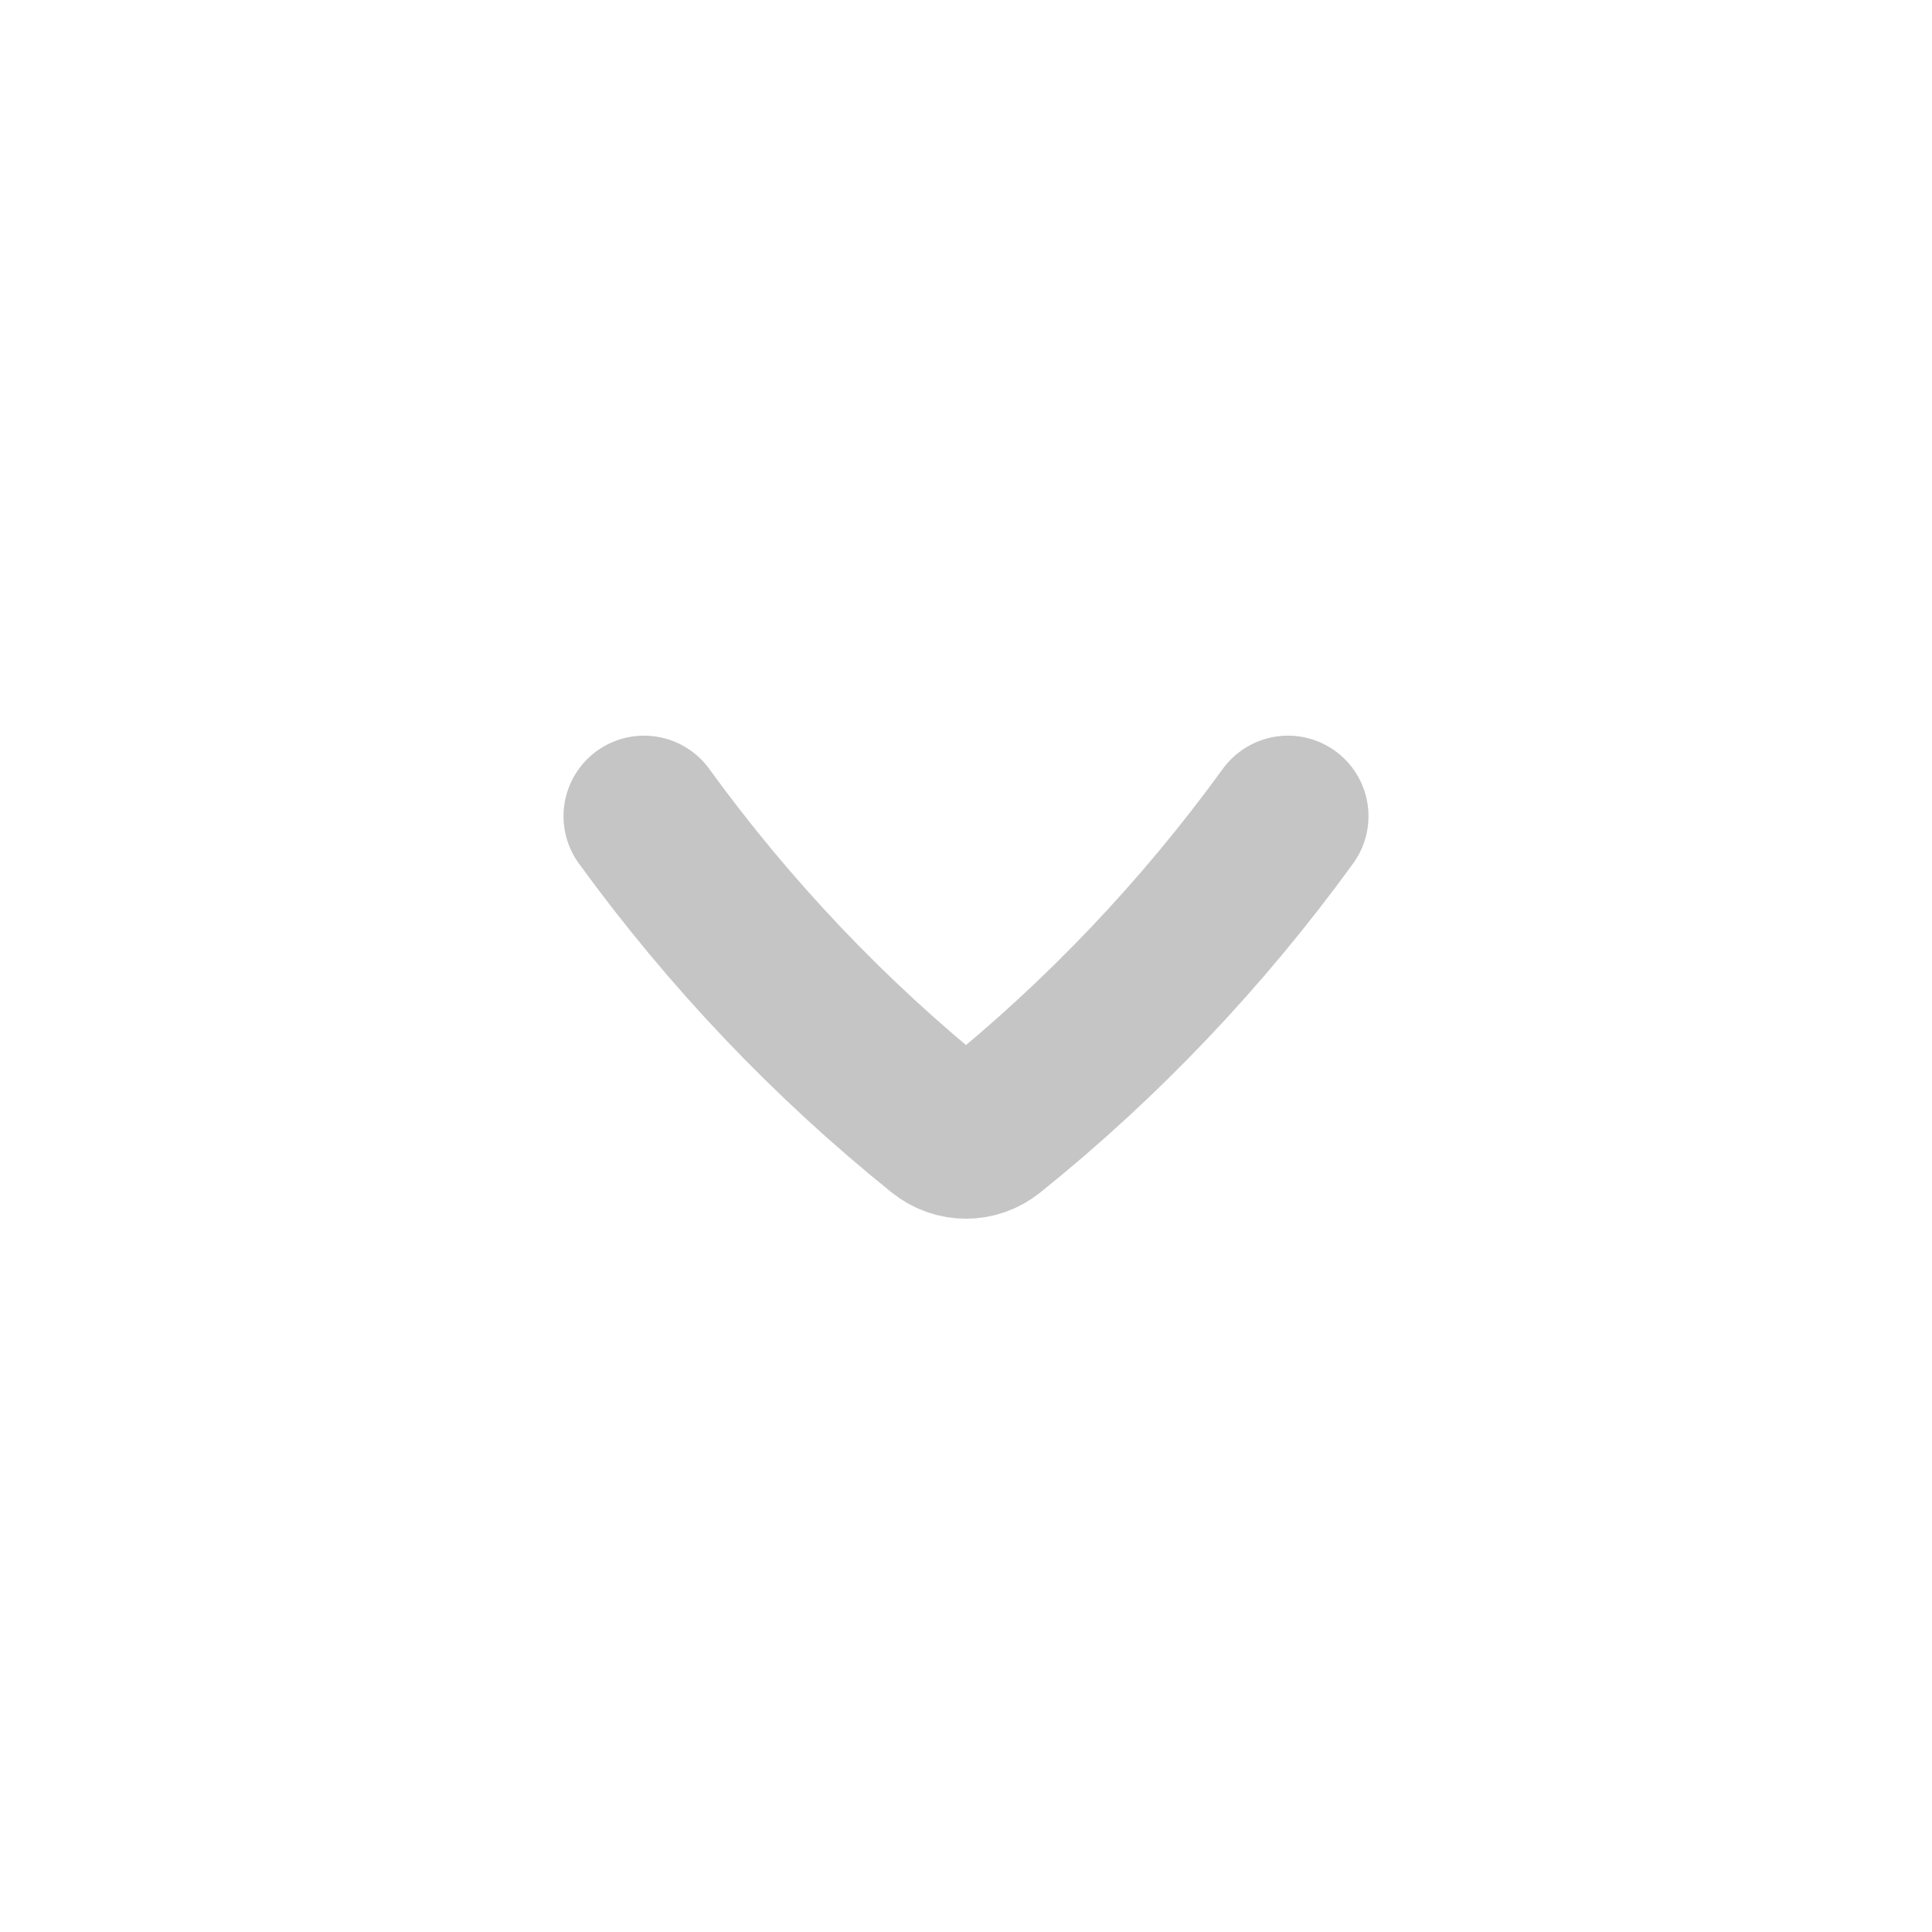
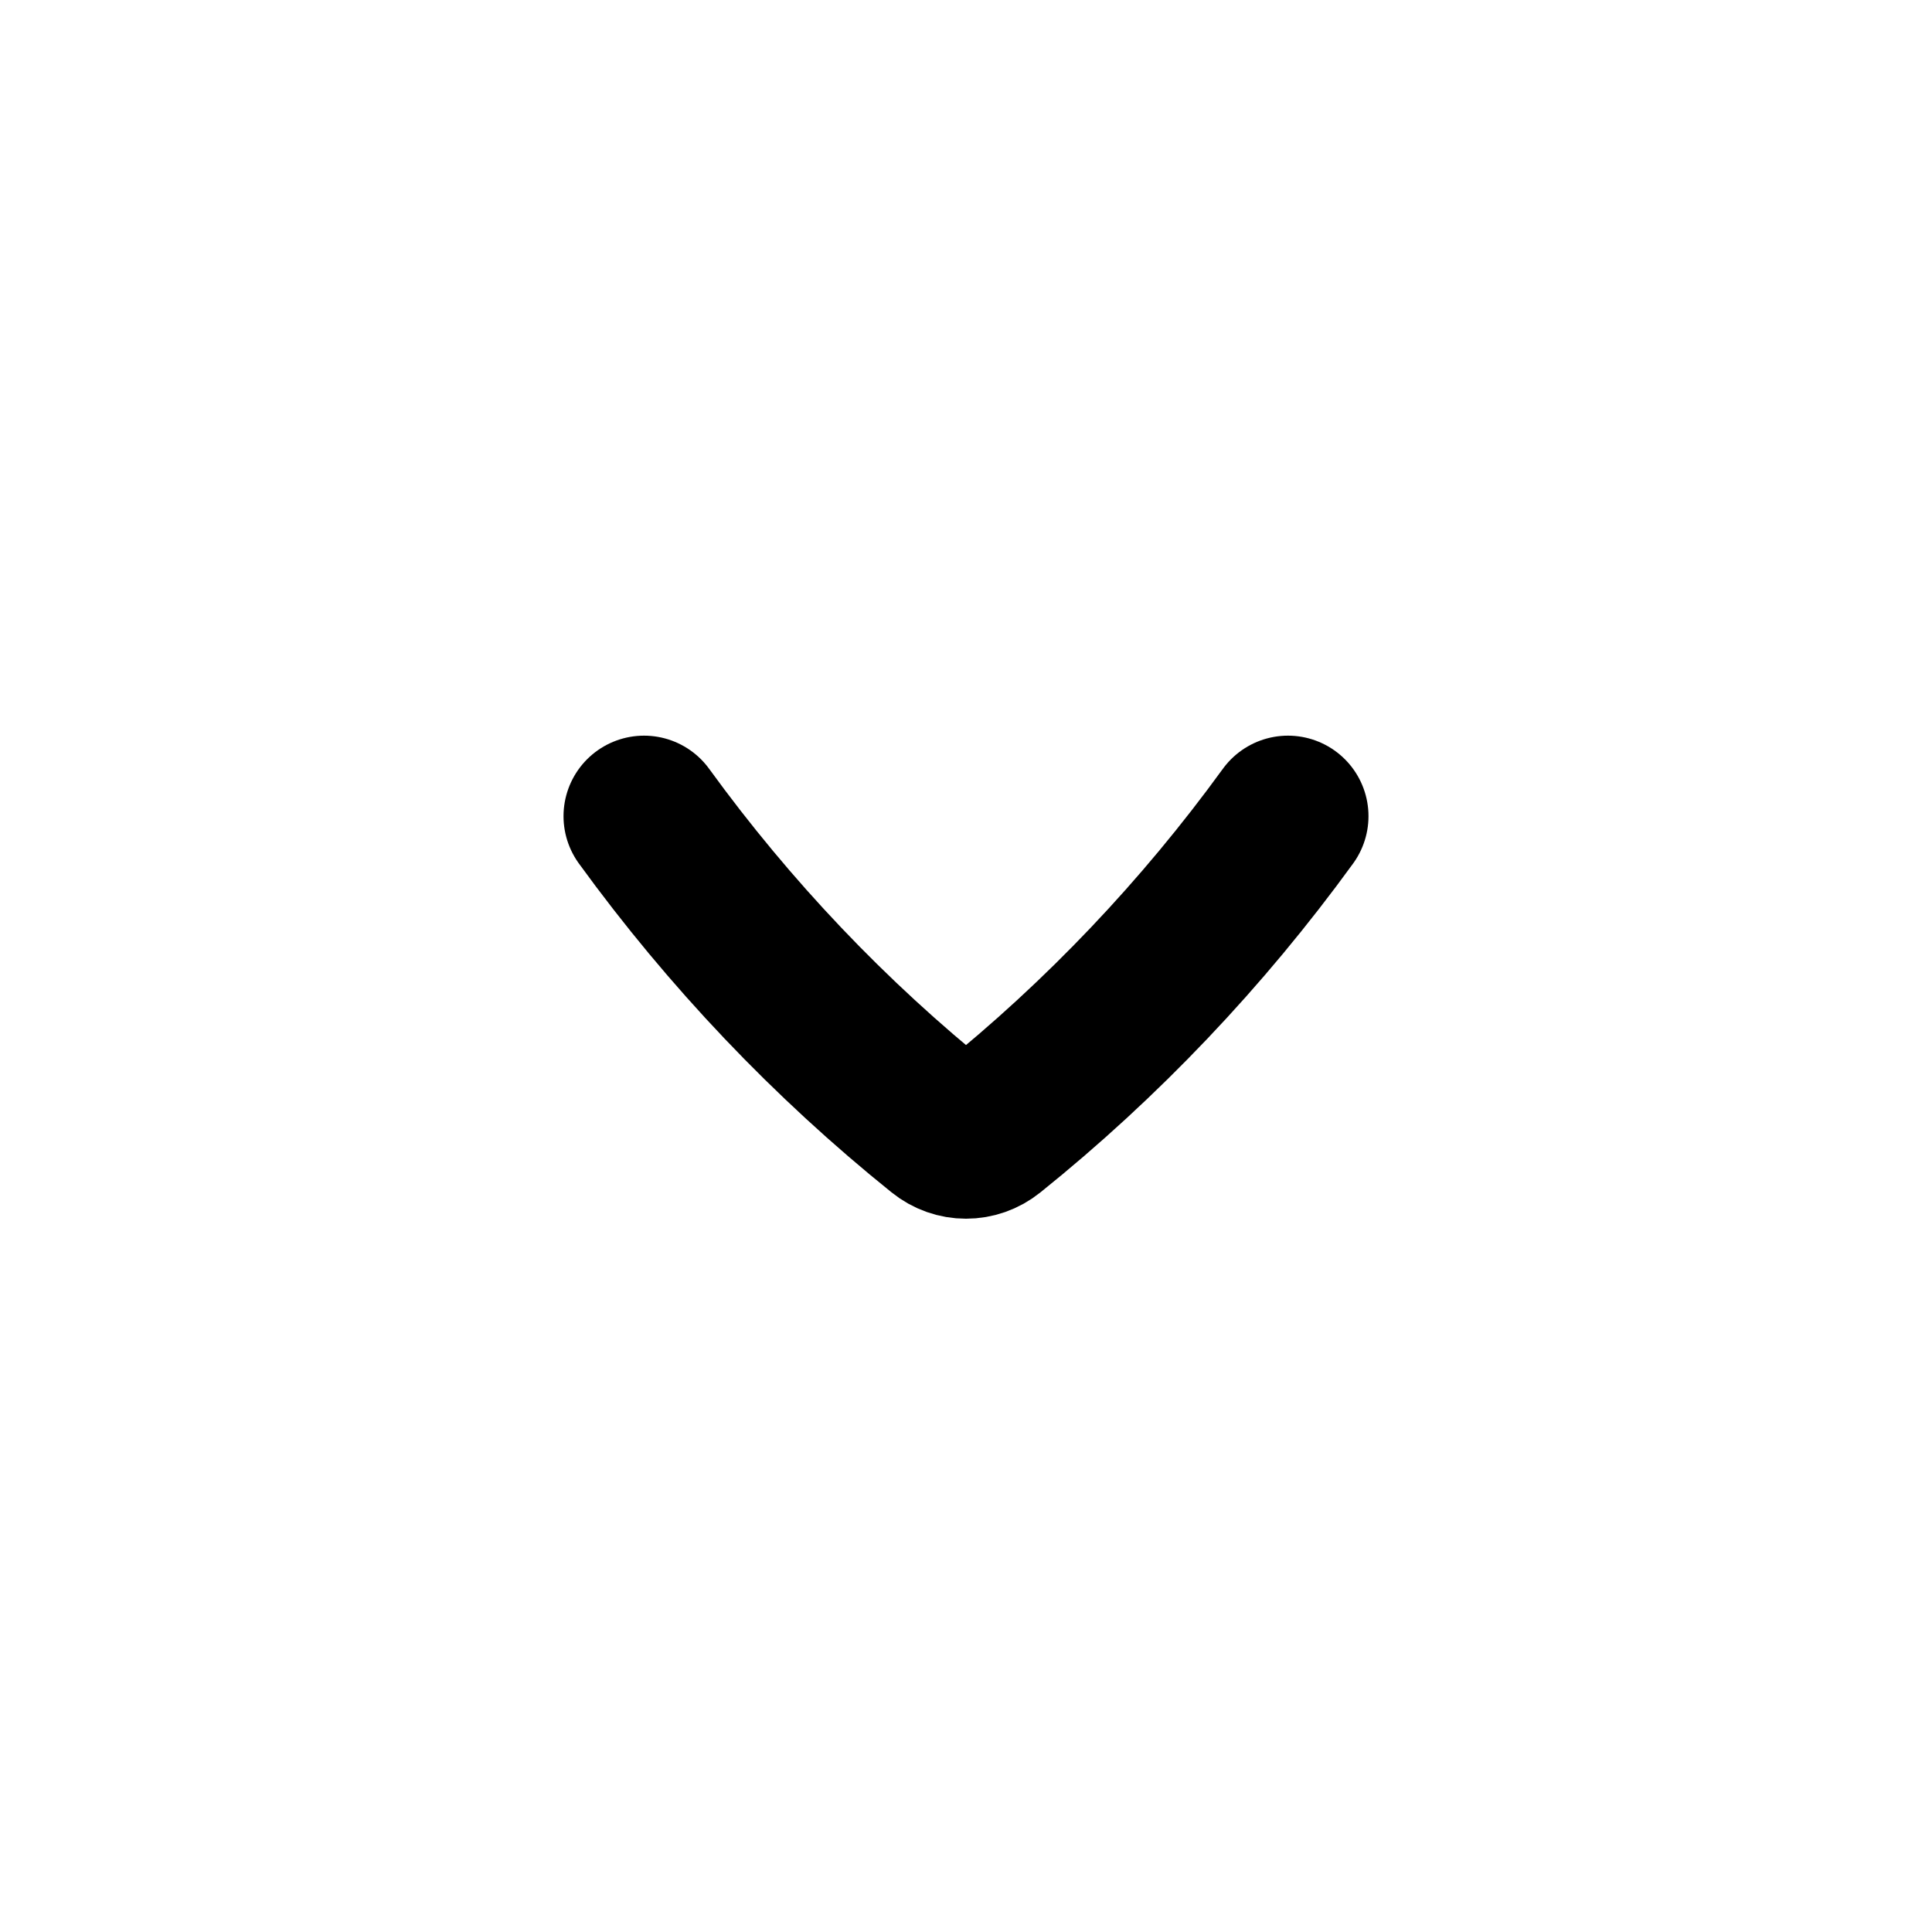
<svg xmlns="http://www.w3.org/2000/svg" width="20" height="20" viewBox="0 0 20 20" fill="none">
-   <path d="M6.667 8.449C7.552 9.668 8.589 10.759 9.752 11.694C9.898 11.812 10.102 11.812 10.248 11.694C11.411 10.759 12.448 9.668 13.333 8.449" stroke="#C5C5C5" stroke-width="1.667" stroke-linecap="round" stroke-linejoin="round" />
+   <path d="M6.667 8.449C7.552 9.668 8.589 10.759 9.752 11.694C9.898 11.812 10.102 11.812 10.248 11.694C11.411 10.759 12.448 9.668 13.333 8.449" stroke="currentColor" stroke-width="1.667" stroke-linecap="round" stroke-linejoin="round" />
</svg>
